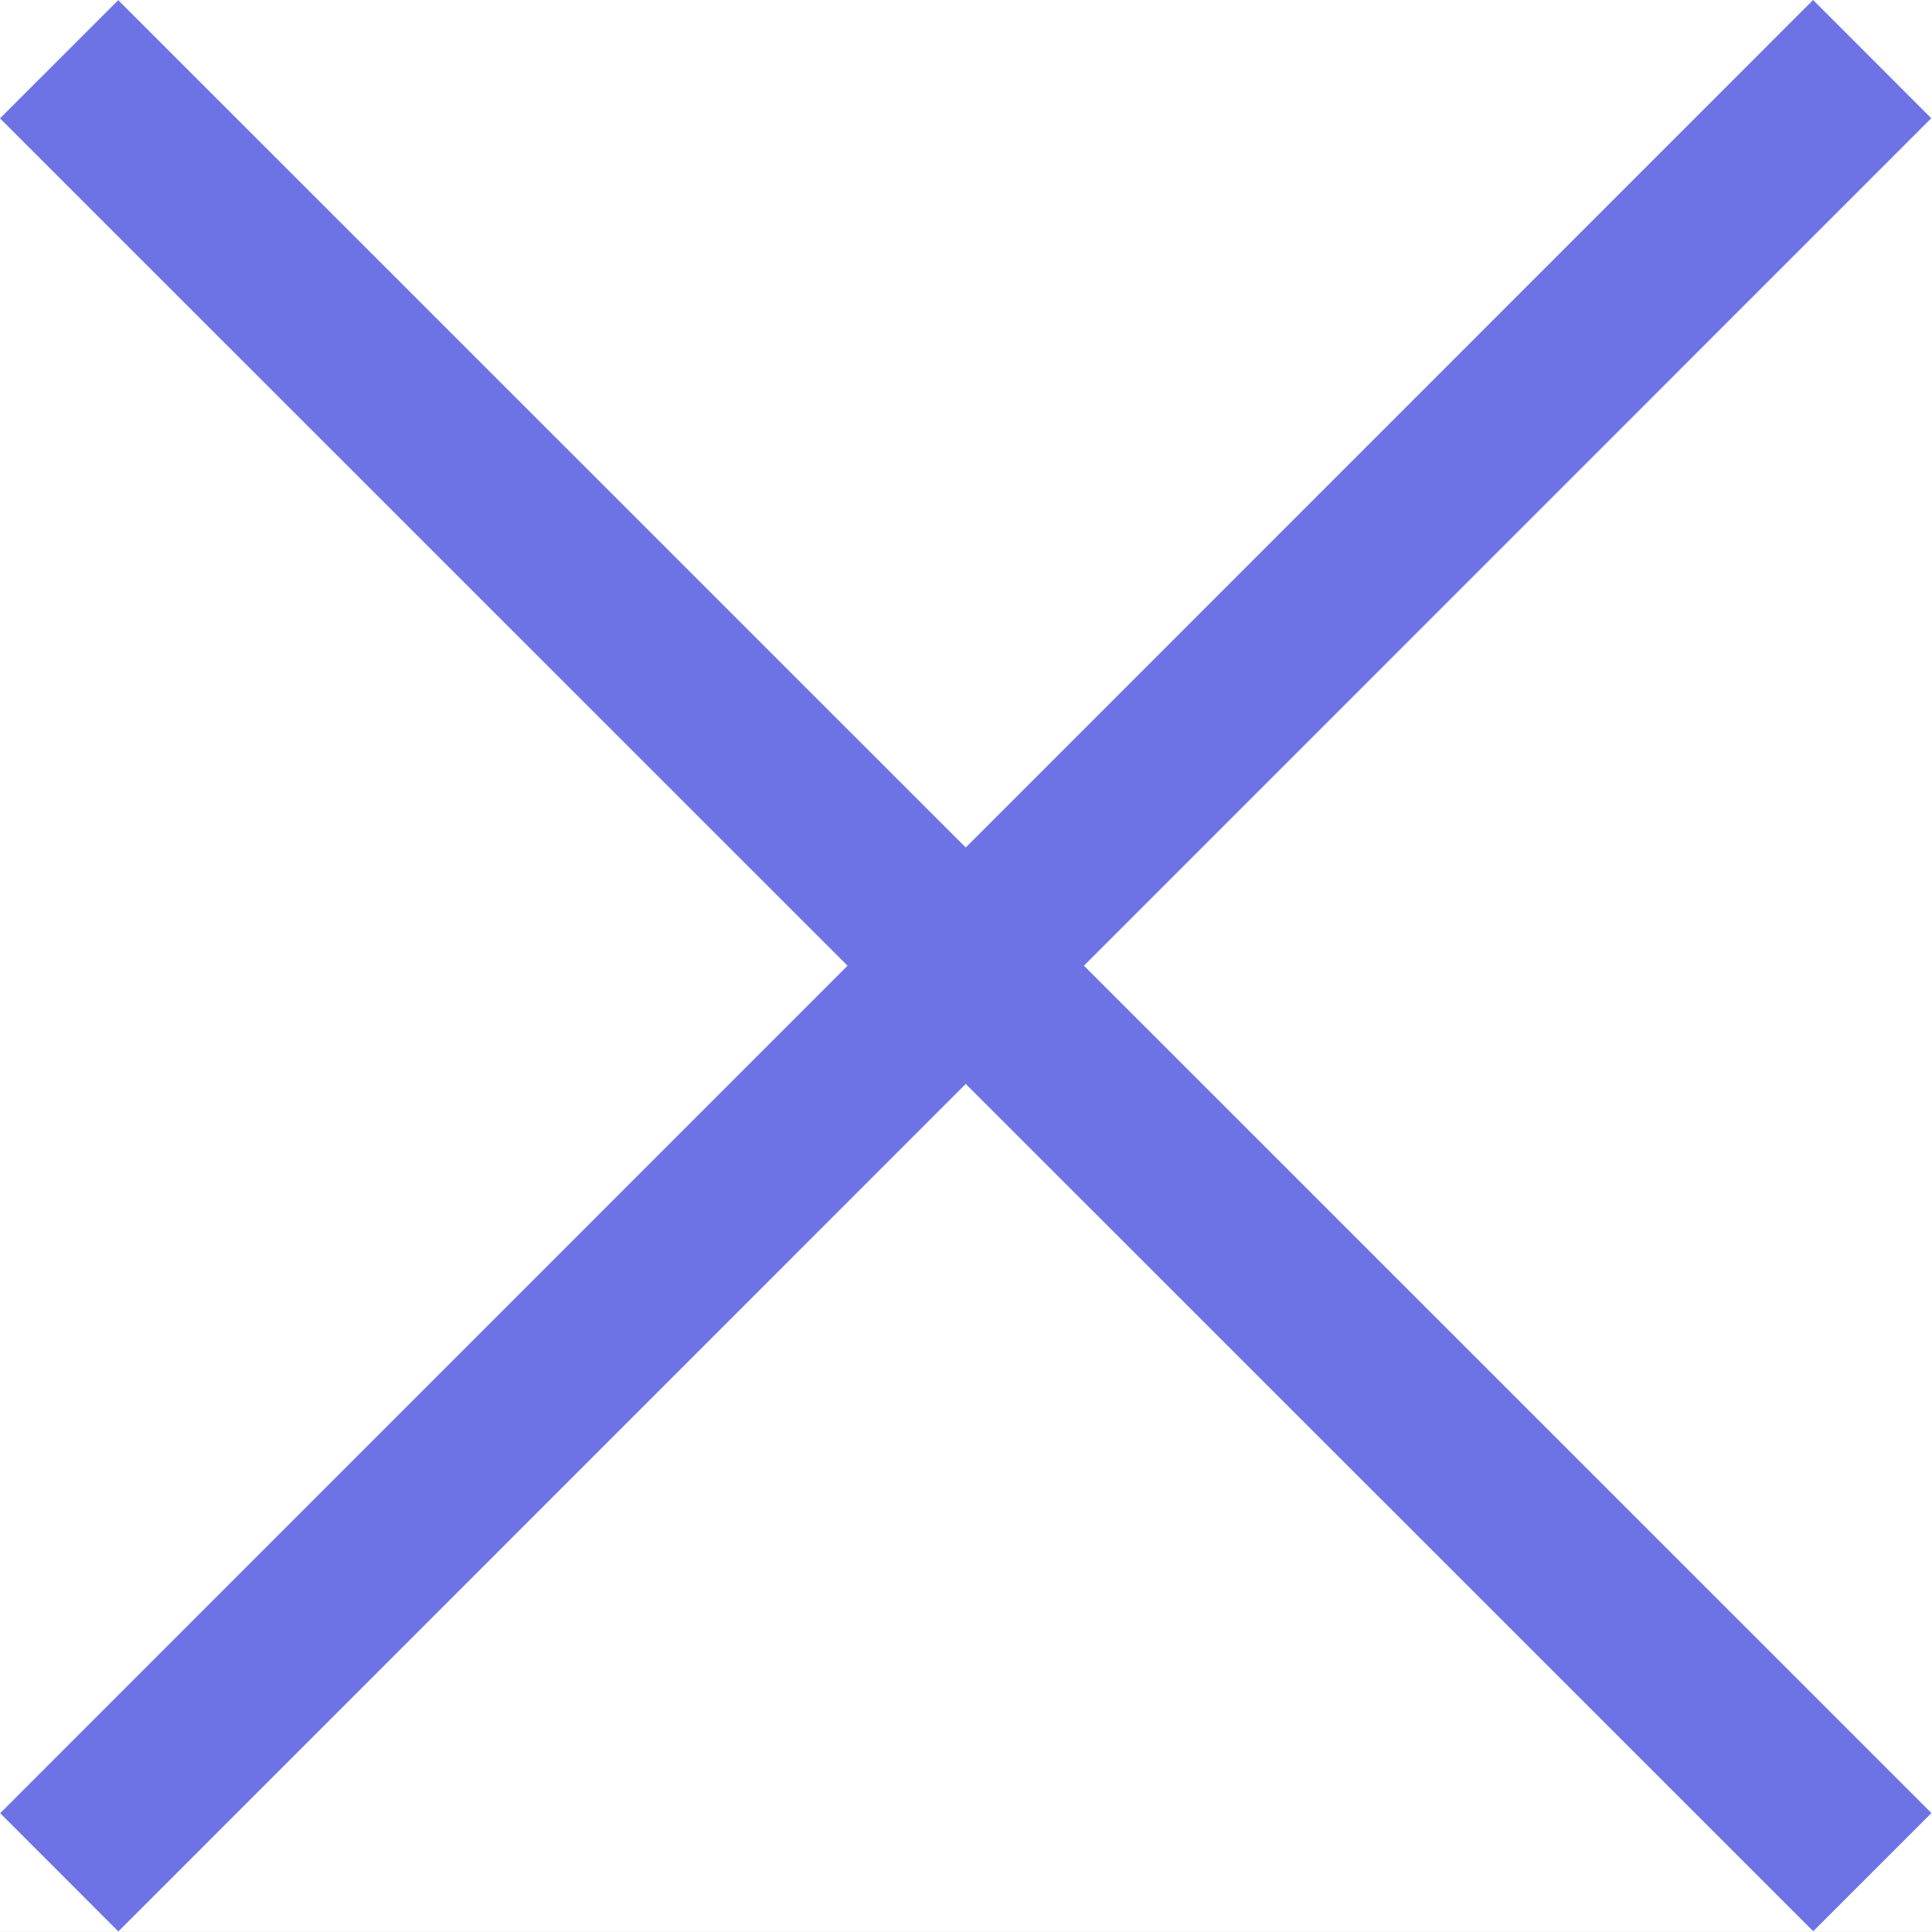
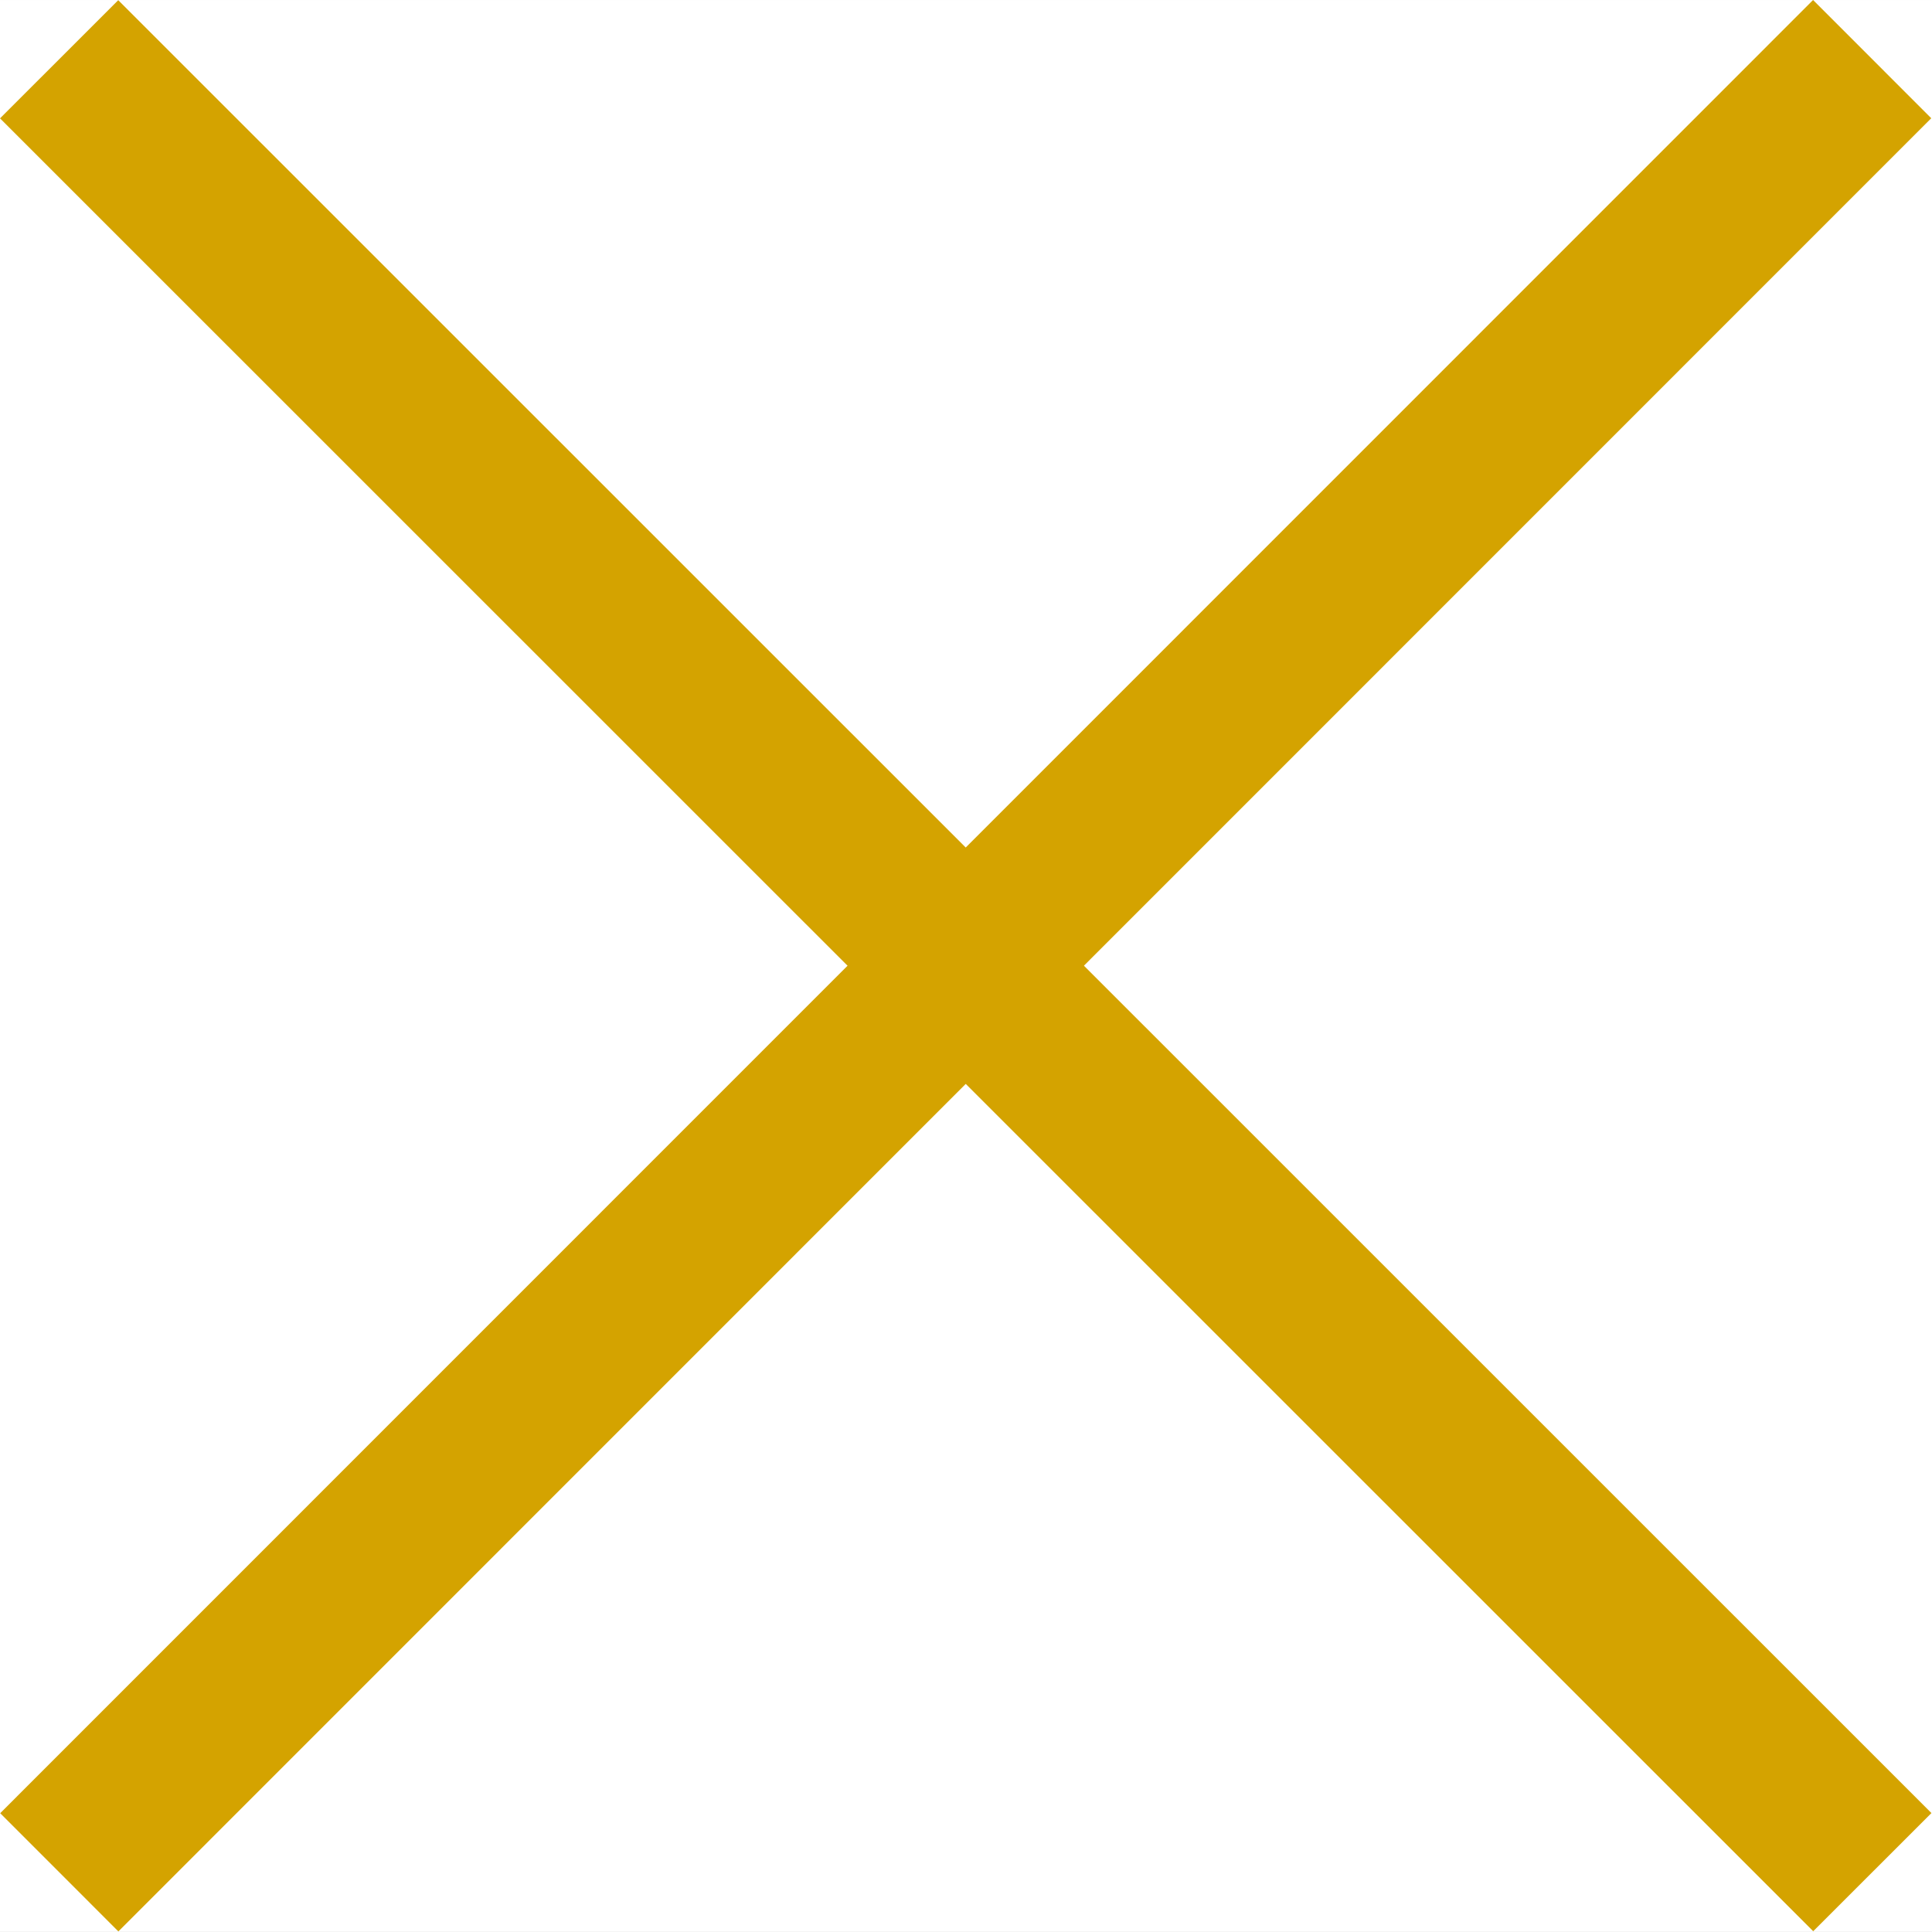
<svg xmlns="http://www.w3.org/2000/svg" width="24.006" height="23.999" id="svg3833" version="1.1">
  <defs id="defs3835" />
  <g id="layer1" transform="translate(-3.332142,-3.078609)">
    <rect style="color:#000000;fill:#ffffff;fill-opacity:1;fill-rule:nonzero;stroke:none;stroke-width:2;marker:none;visibility:visible;display:inline;overflow:visible;enable-background:accumulate" id="rect3848" width="24.006" height="23.999" x="3.332" y="3.079" />
-     <g id="g4440" transform="matrix(1.040027,0,0,1.040027,-0.4801799,-0.7598876)">
-       <rect transform="matrix(-0.7070443,0.7071692,-0.706935,-0.7072785,0,0)" y="-22.517" x="-15.304" height="1.997" width="30.633" id="rect3764" style="color:#000000;fill:#6d73e5;fill-opacity:1;fill-rule:nonzero;stroke:none;stroke-width:1;marker:none;visibility:visible;display:inline;overflow:visible;enable-background:accumulate" />
-       <rect transform="matrix(-0.7071692,-0.7070443,0.7072785,-0.706935,0,0)" y="-1.018" x="-36.835" height="1.997" width="30.633" id="rect3764-5" style="color:#000000;fill:#6d73e5;fill-opacity:1;fill-rule:nonzero;stroke:none;stroke-width:1;marker:none;visibility:visible;display:inline;overflow:visible;enable-background:accumulate" />
+     <g id="g4440" transform="matrix(1.040027,0,0,1.040027,-0.4801799,-0.7598876)" style="fill:#d4a300;fill-opacity:1">
+       <rect transform="matrix(-0.7070443,0.7071692,-0.706935,-0.7072785,0,0)" y="-22.517" x="-15.304" height="1.997" width="30.633" id="rect3764" style="color:#000000;fill:#d4a300;fill-opacity:1;fill-rule:nonzero;stroke:none;stroke-width:1;marker:none;visibility:visible;display:inline;overflow:visible;enable-background:accumulate" />
+       <rect transform="matrix(-0.7071692,-0.7070443,0.7072785,-0.706935,0,0)" y="-1.018" x="-36.835" height="1.997" width="30.633" id="rect3764-5" style="color:#000000;fill:#d4a300;fill-opacity:1;fill-rule:nonzero;stroke:none;stroke-width:1;marker:none;visibility:visible;display:inline;overflow:visible;enable-background:accumulate" />
    </g>
  </g>
</svg>
